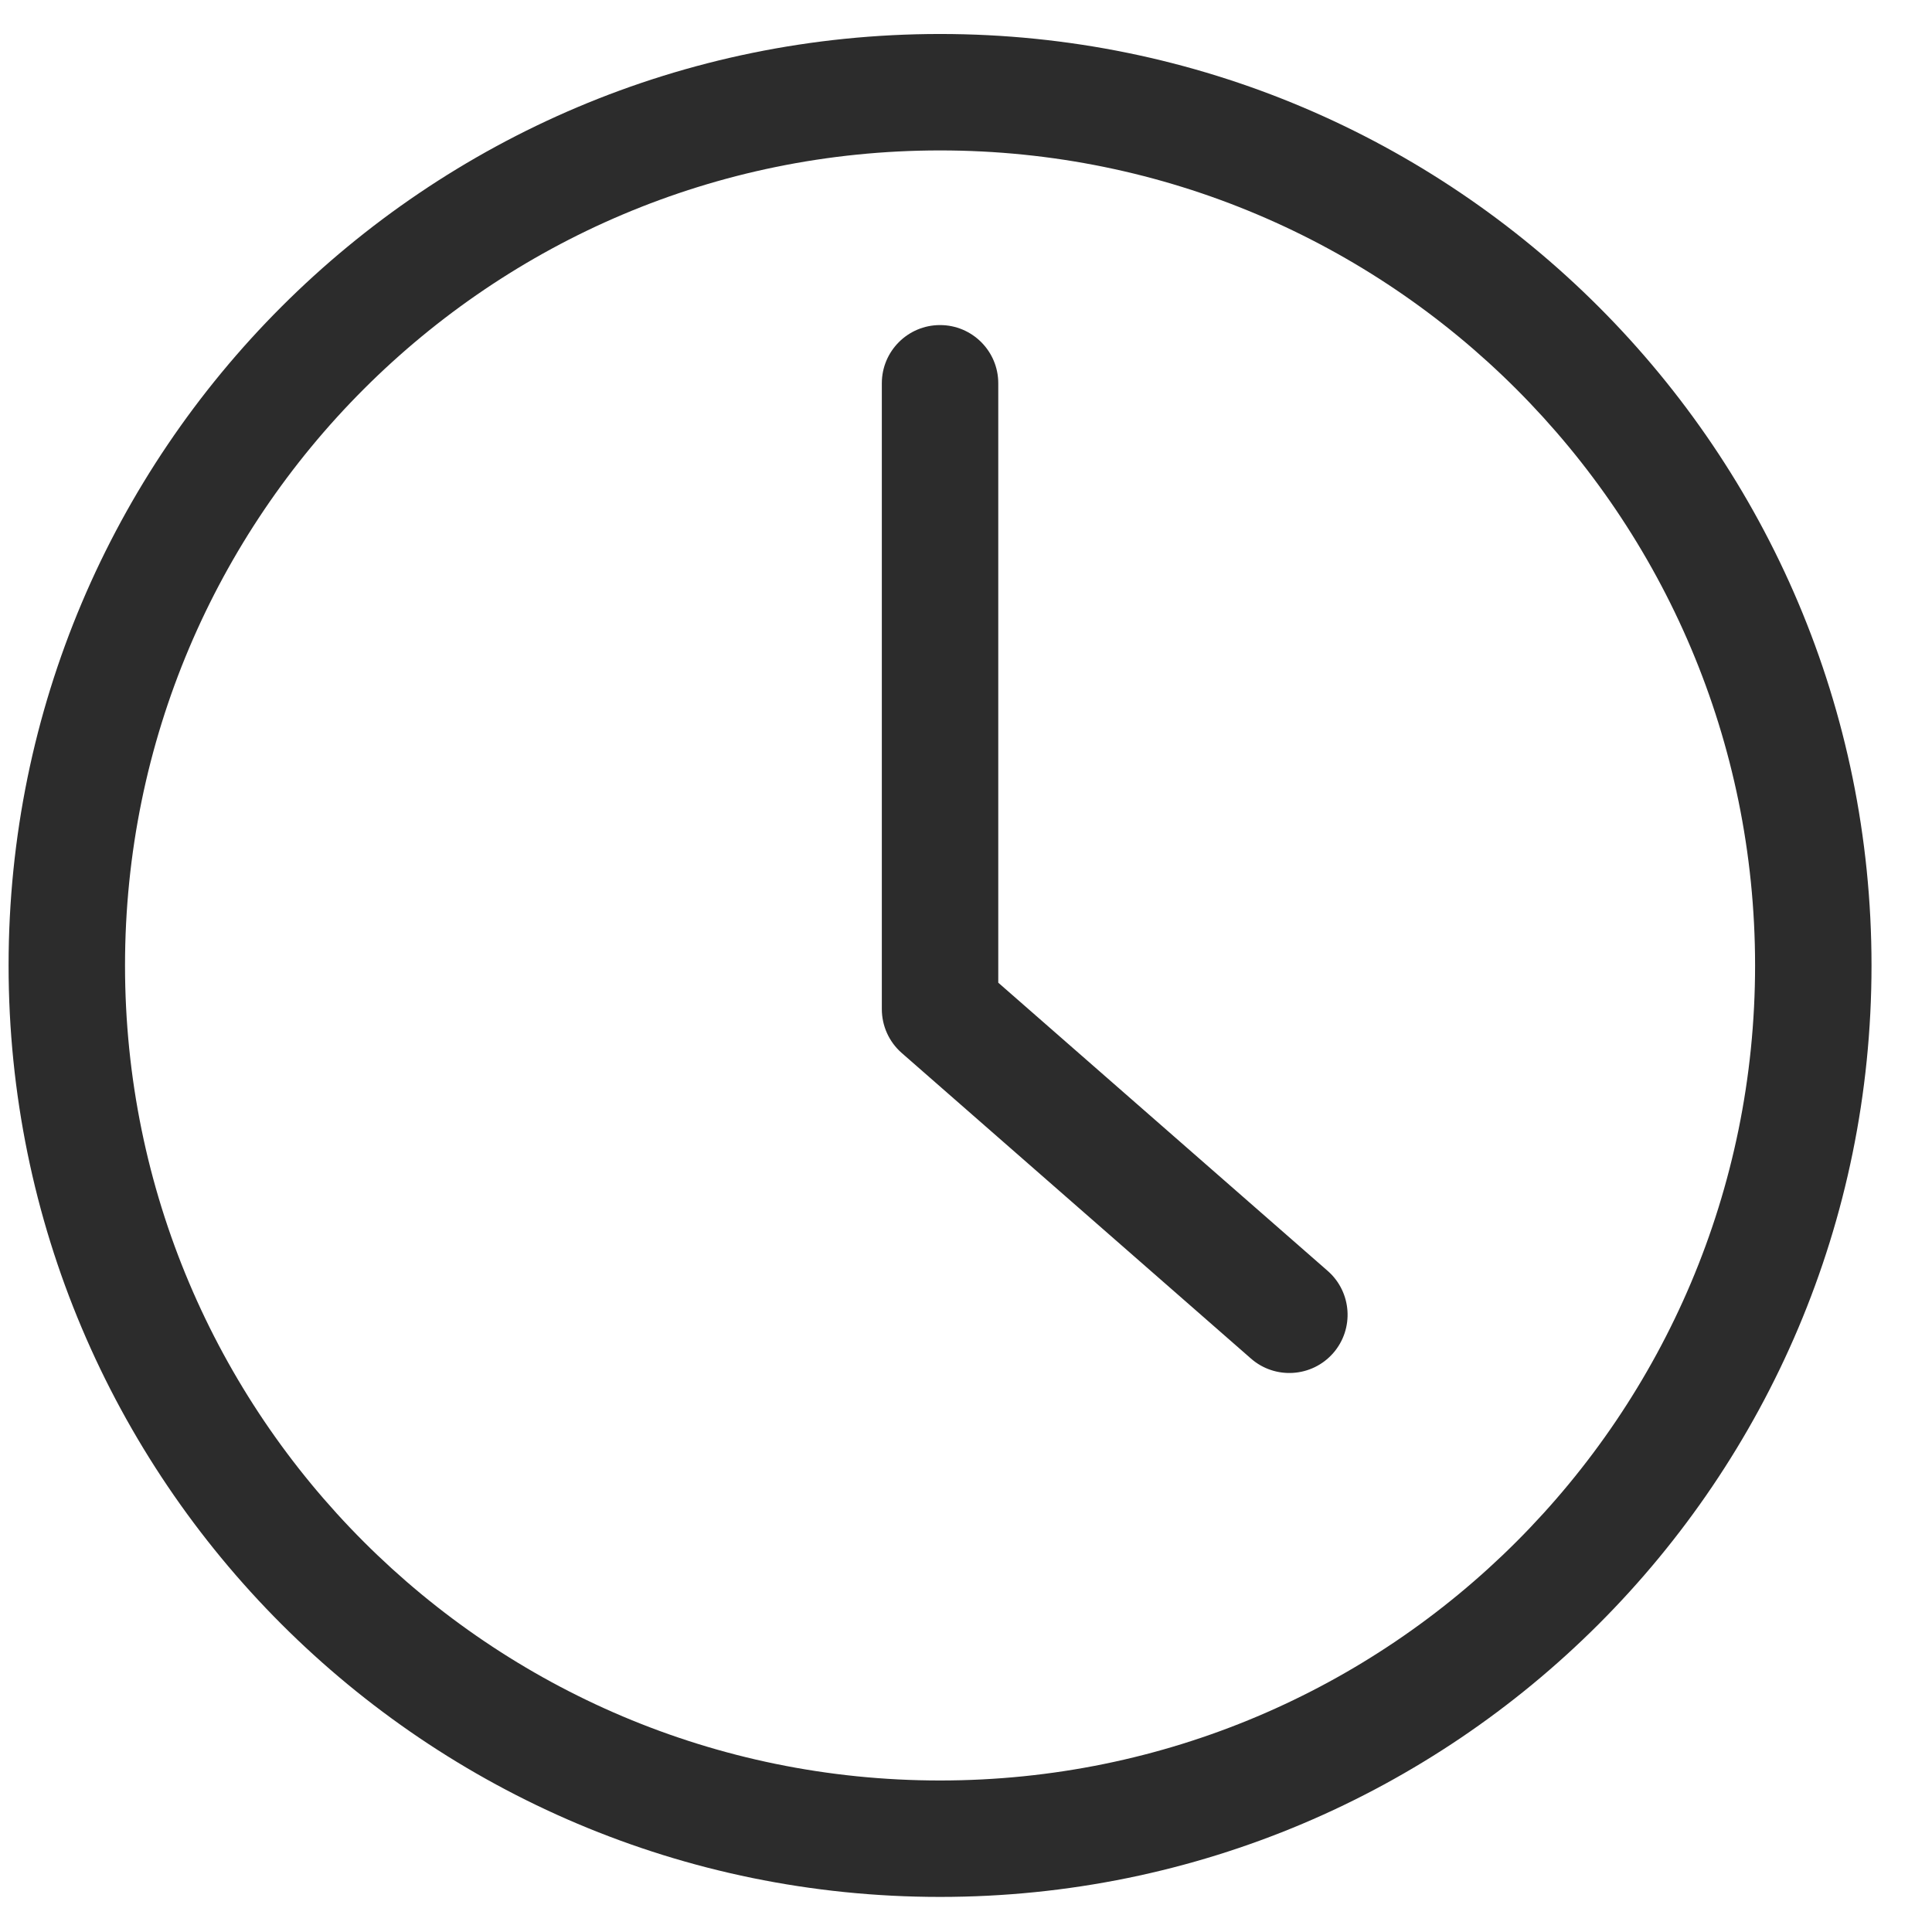
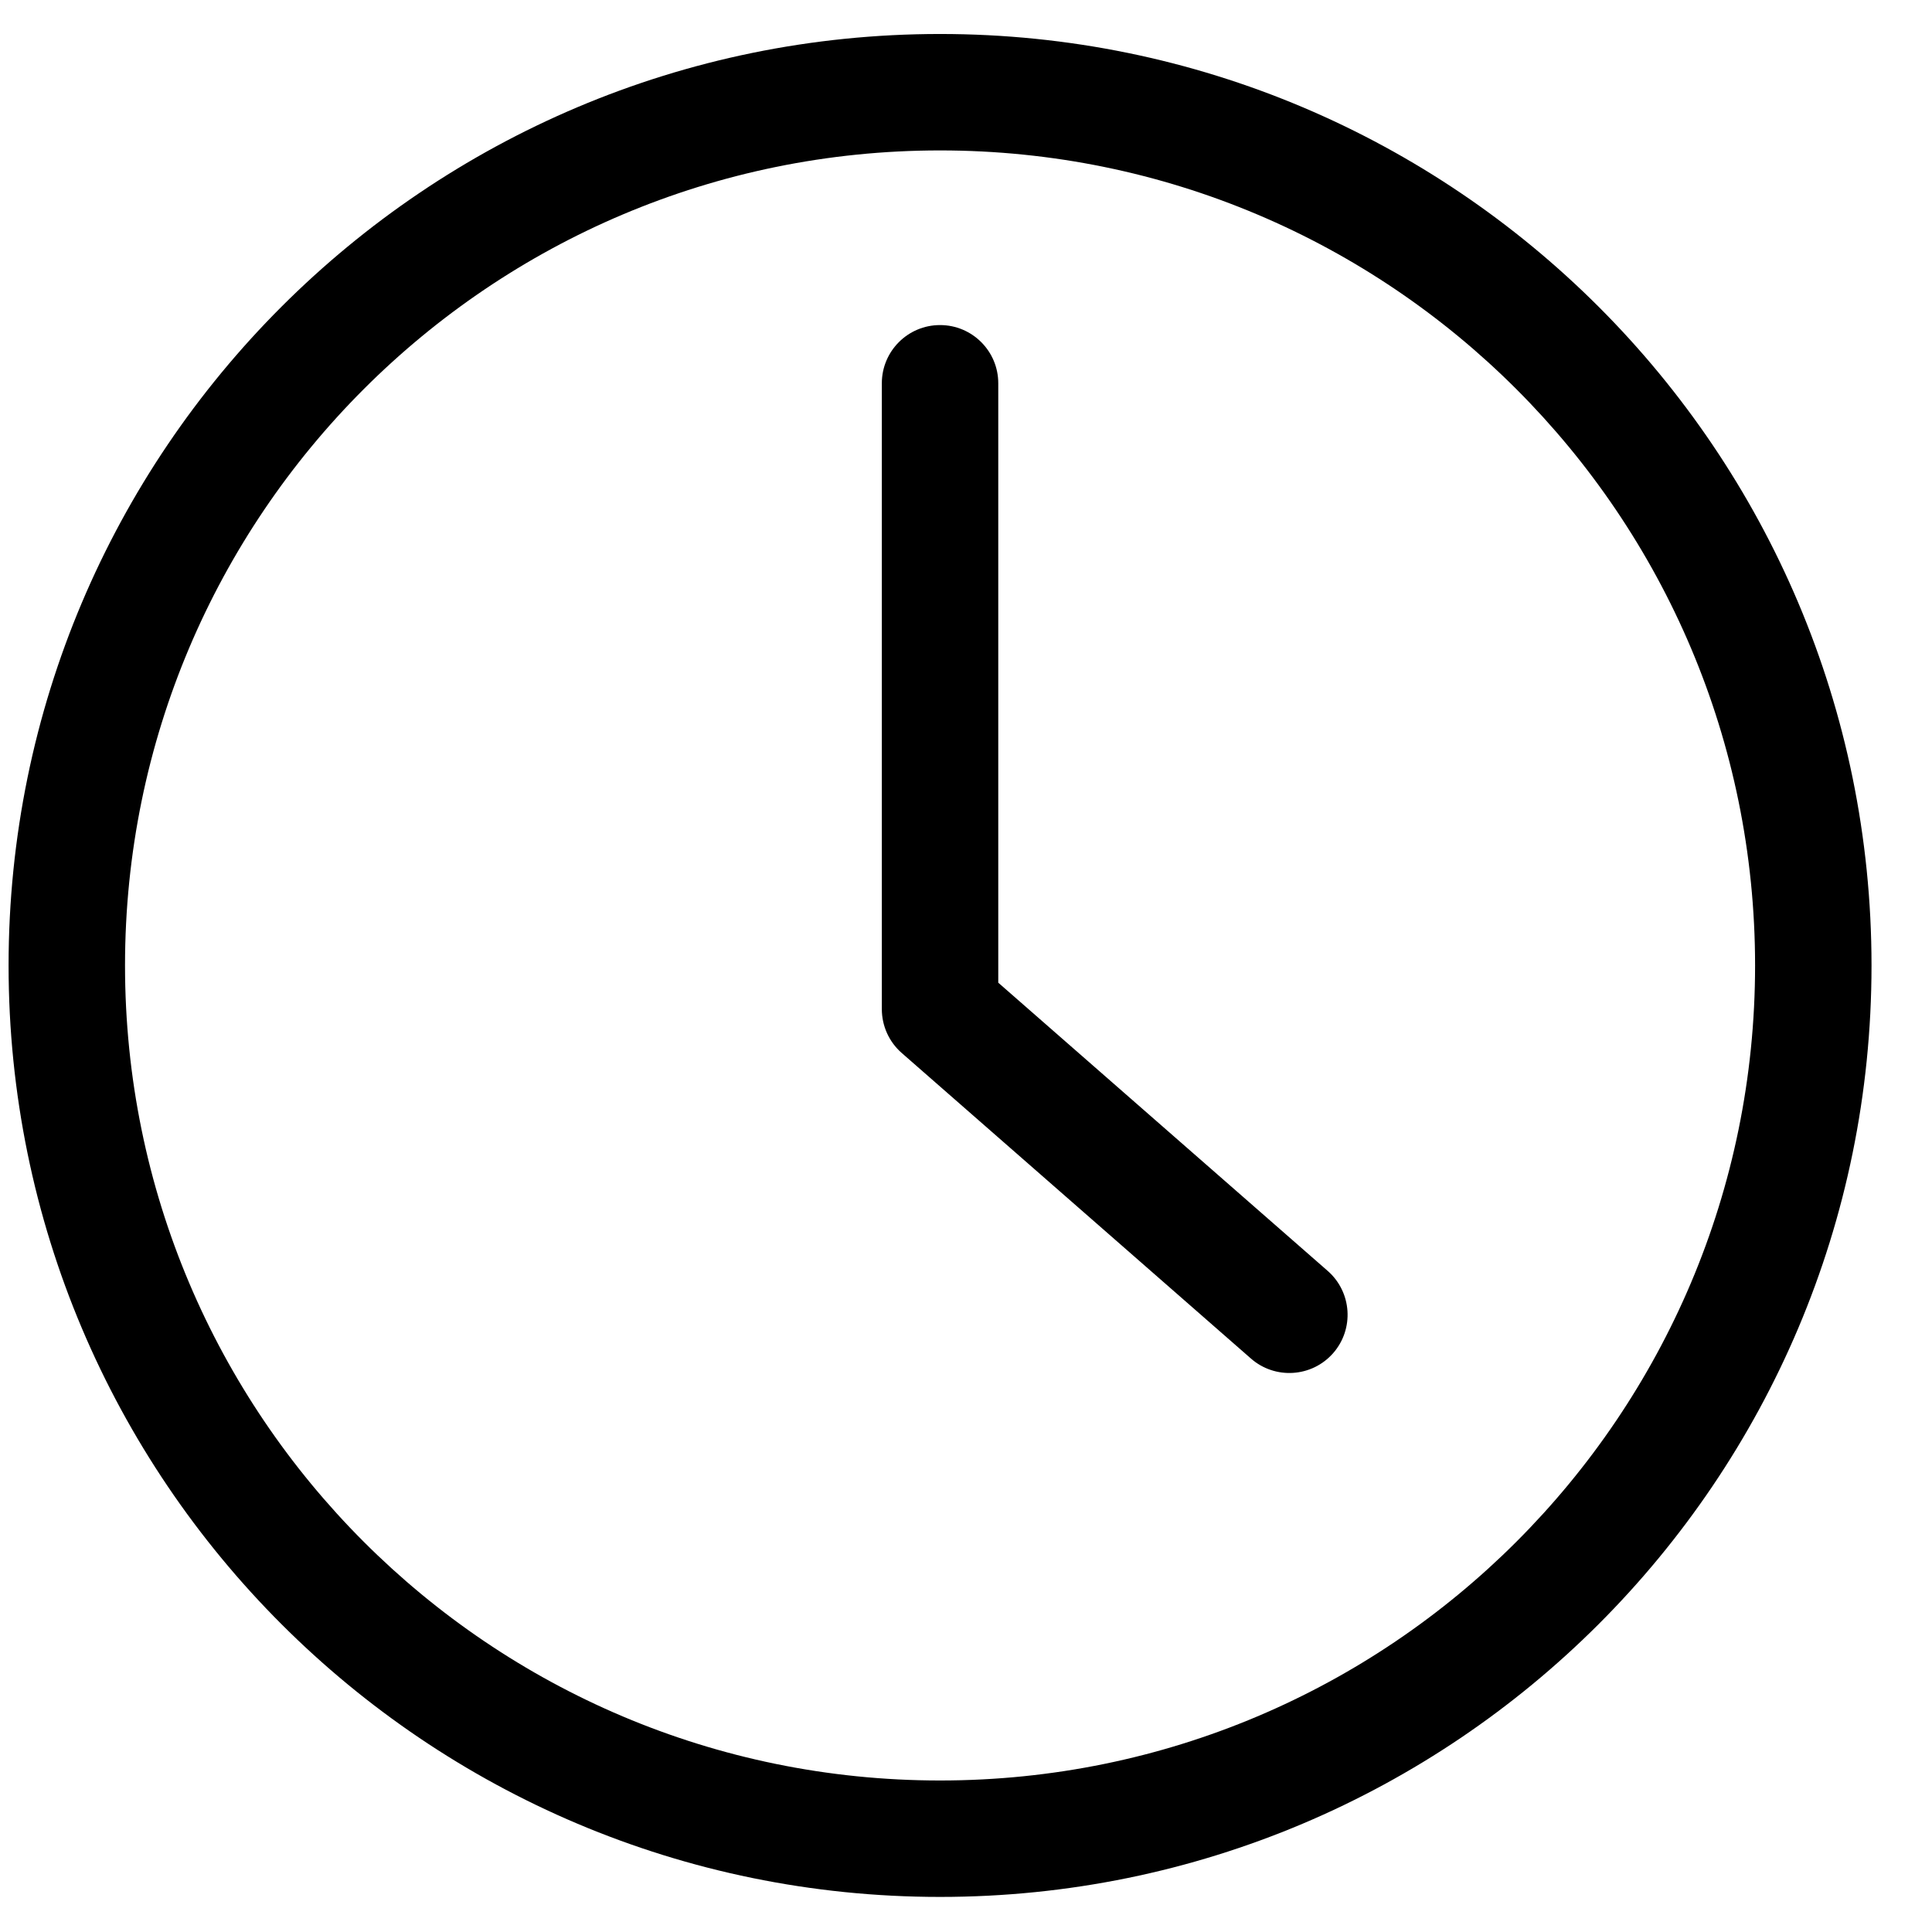
<svg xmlns="http://www.w3.org/2000/svg" t="1734504377586" class="icon" viewBox="0 0 1060 1024" version="1.1" p-id="4292" width="200" height="200">
-   <path d="M515.763 958.871c246.967 0 447.17-200.204 447.17-447.17 0-246.967-200.204-447.17-447.17-447.17-246.967 0-447.17 200.204-447.17 447.17 0 246.967 200.204 447.17 447.17 447.17z m0 63.881c-282.251 0-511.052-228.8-511.052-511.052 0-282.251 228.8-511.052 511.052-511.052 282.239 0 511.052 228.8 511.052 511.052 0 282.251-228.8 511.052-511.052 511.052z m0 0" fill="#2c2c2c" p-id="4293" />
-   <path d="M547.703 192.293c0-17.642-14.298-31.941-31.941-31.941s-31.941 14.298-31.941 31.941v343.363c0 9.195 3.955 17.954 10.855 24.018l191.644 167.689c13.263 11.641 33.463 10.318 45.104-2.932 11.641-13.263 10.318-33.463-2.932-45.104L547.703 521.158V192.293z m0 0" fill="#2c2c2c" p-id="4294" />
+   <path d="M515.763 958.871c246.967 0 447.17-200.204 447.17-447.17 0-246.967-200.204-447.17-447.17-447.17-246.967 0-447.17 200.204-447.17 447.17 0 246.967 200.204 447.17 447.17 447.17z m0 63.881c-282.251 0-511.052-228.8-511.052-511.052 0-282.251 228.8-511.052 511.052-511.052 282.239 0 511.052 228.8 511.052 511.052 0 282.251-228.8 511.052-511.052 511.052z m0 0" p-id="4293" />
+   <path d="M547.703 192.293c0-17.642-14.298-31.941-31.941-31.941s-31.941 14.298-31.941 31.941v343.363c0 9.195 3.955 17.954 10.855 24.018l191.644 167.689c13.263 11.641 33.463 10.318 45.104-2.932 11.641-13.263 10.318-33.463-2.932-45.104L547.703 521.158V192.293z m0 0" p-id="4294" />
</svg>
